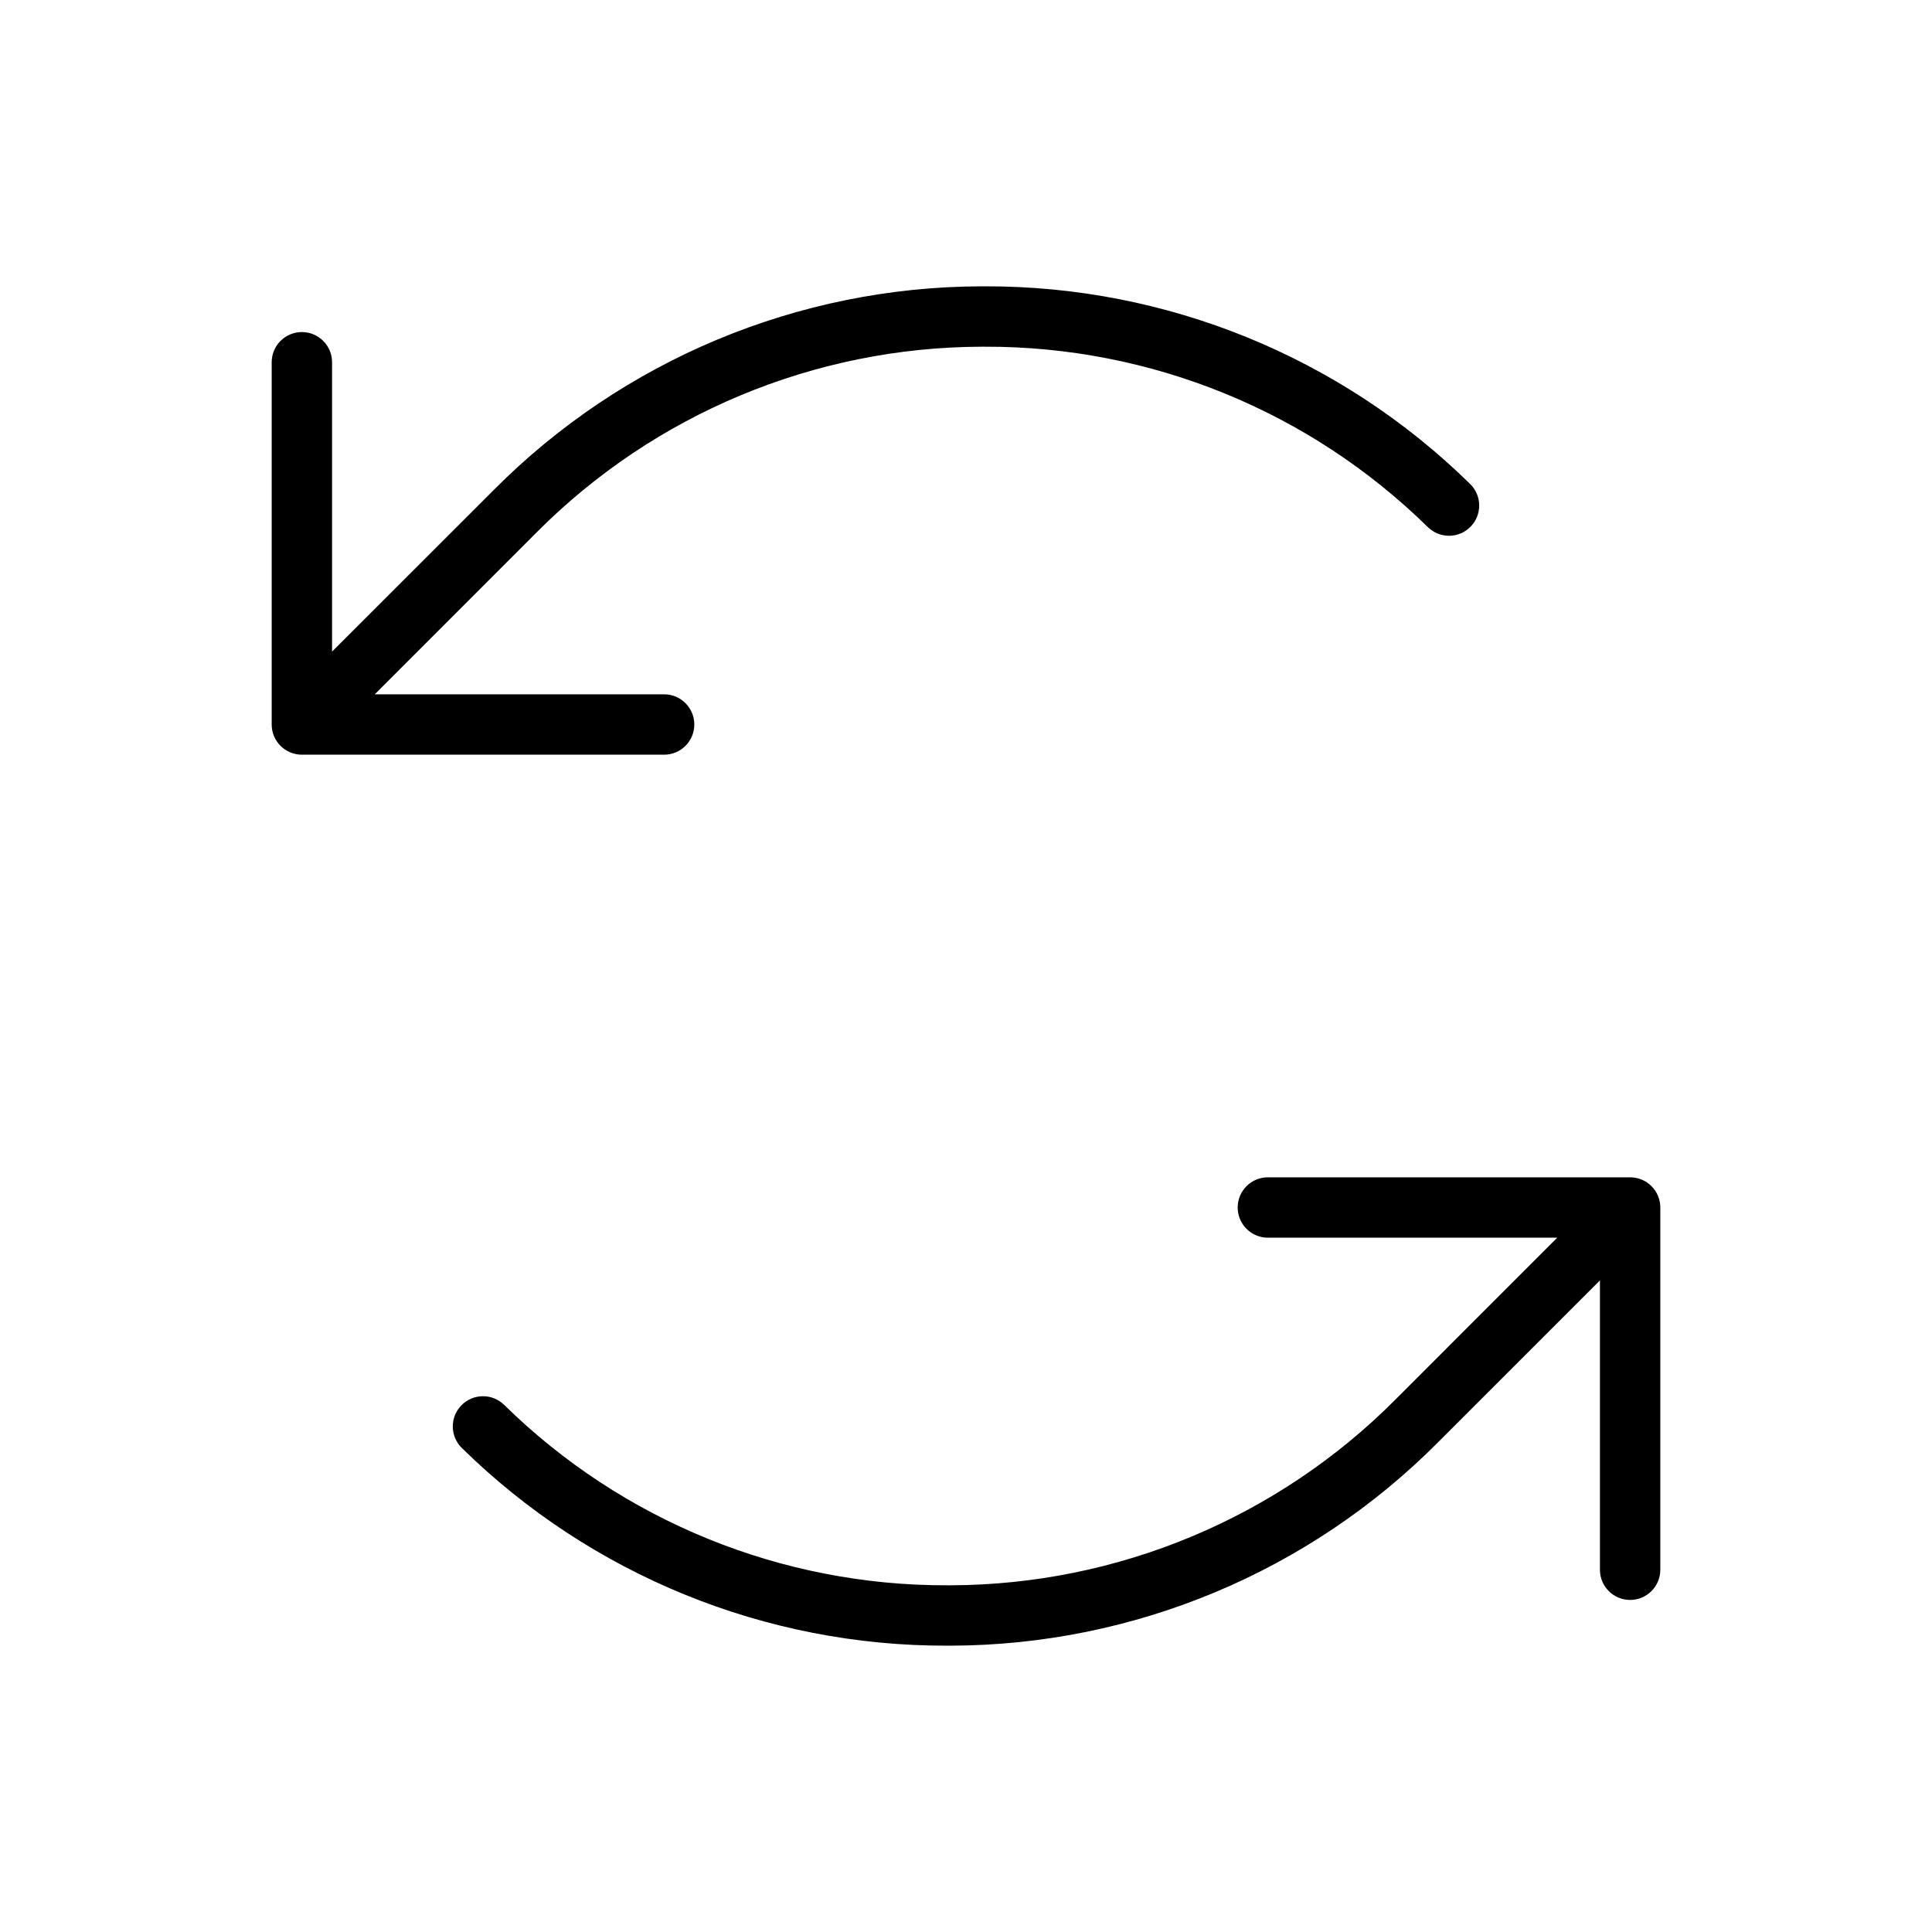
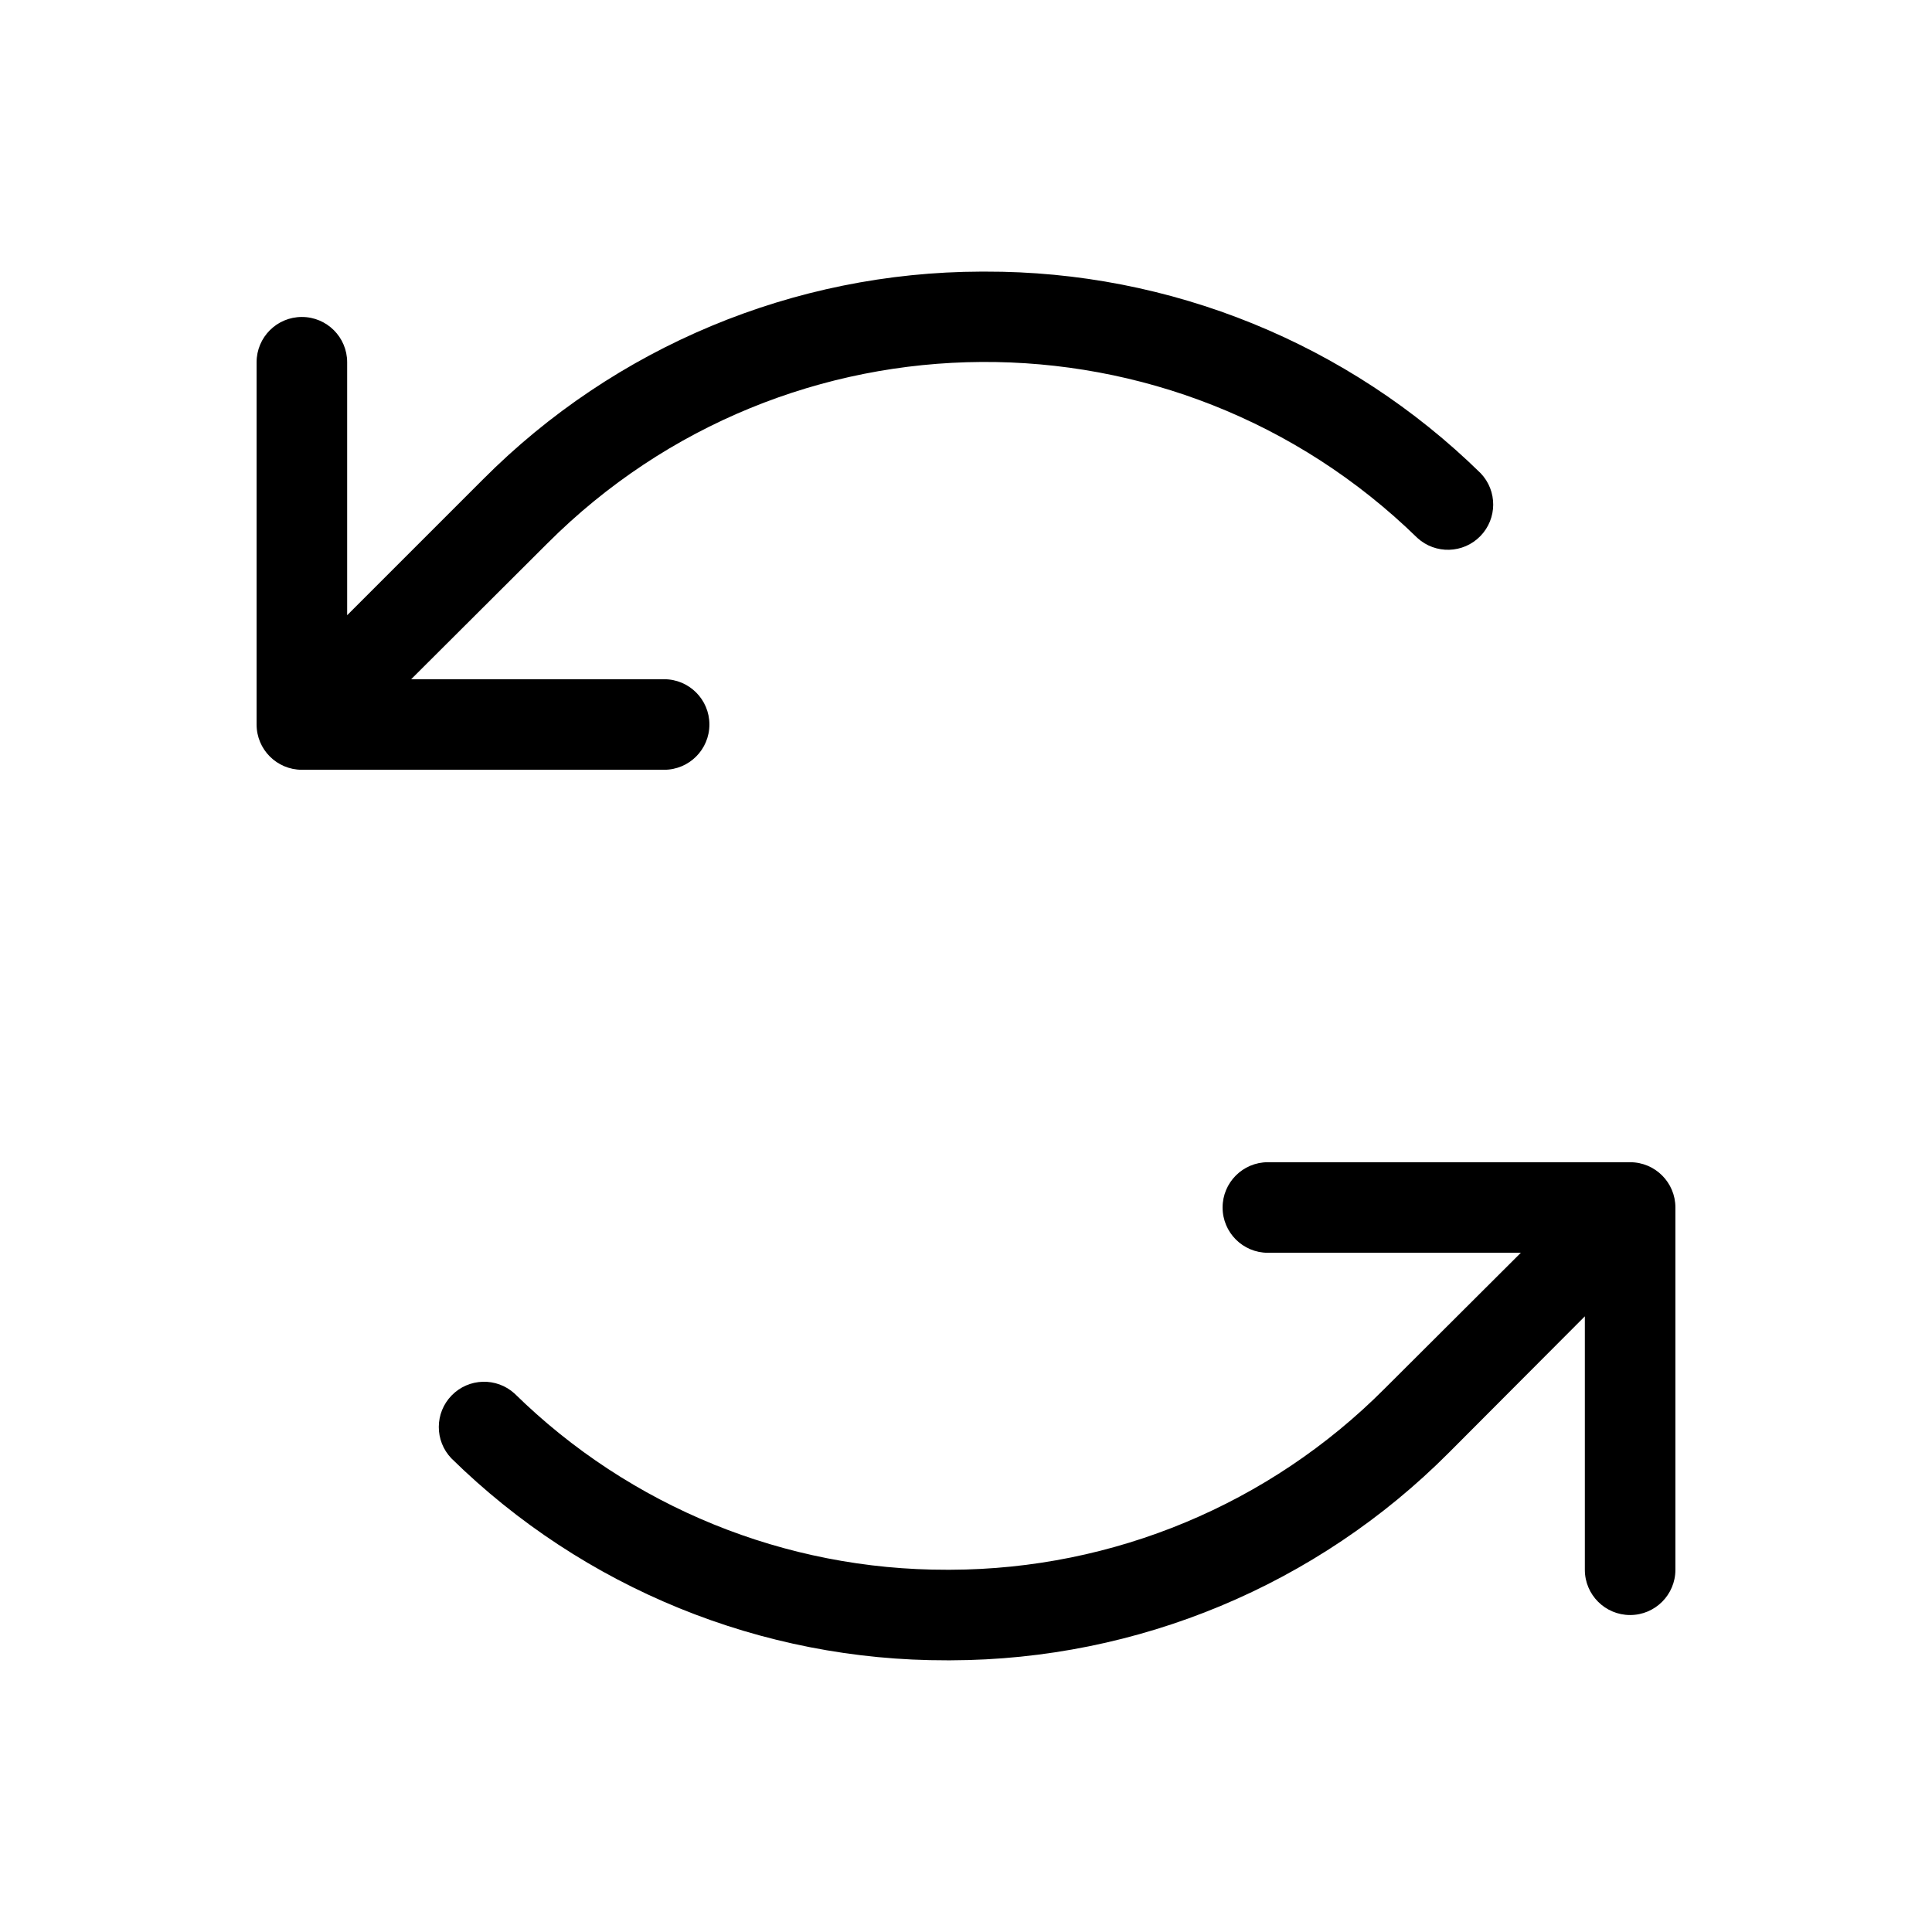
<svg xmlns="http://www.w3.org/2000/svg" width="32" height="32" fill="#000000" viewBox="0 0 256 256">
-   <path d="M88,100H40a4,4,0,0,1-4-4V48a4,4,0,0,1,8,0V86.34L65.46,64.89A91.39,91.39,0,0,1,130,37.94h.51A91.43,91.43,0,0,1,194.8,64.13a4,4,0,0,1-5.6,5.72,83.44,83.44,0,0,0-58.68-23.91h-.47a83.52,83.52,0,0,0-58.94,24.6L49.66,92H88a4,4,0,0,1,0,8Zm128,56H168a4,4,0,0,0,0,8h38.34l-21.45,21.46A83.52,83.52,0,0,1,126,210.06h-.47A83.44,83.44,0,0,1,66.8,186.15a4,4,0,0,0-5.6,5.72,91.43,91.43,0,0,0,64.28,26.19H126a91.39,91.39,0,0,0,64.55-26.95L212,169.66V208a4,4,0,0,0,8,0V160A4,4,0,0,0,216,156Z" />
+   <path d="M88,102H40a6,6,0,0,1-6-6V48a6,6,0,0,1,12,0V81.52l18-18a93.45,93.45,0,0,1,66-27.53h.52A93.39,93.39,0,0,1,196.19,62.7a6,6,0,0,1-8.38,8.58A82,82,0,0,0,72.53,72L54.48,90H88a6,6,0,0,1,0,12Zm128,52H168a6,6,0,0,0,0,12h33.52l-18.05,18a81.51,81.51,0,0,1-57.53,24h-.46a81.5,81.5,0,0,1-57.29-23.34,6,6,0,0,0-8.38,8.58,93.39,93.39,0,0,0,65.67,26.76H126a93.45,93.45,0,0,0,66-27.53l18-18.05V208a6,6,0,0,0,12,0V160A6,6,0,0,0,216,154Z" />
</svg>
